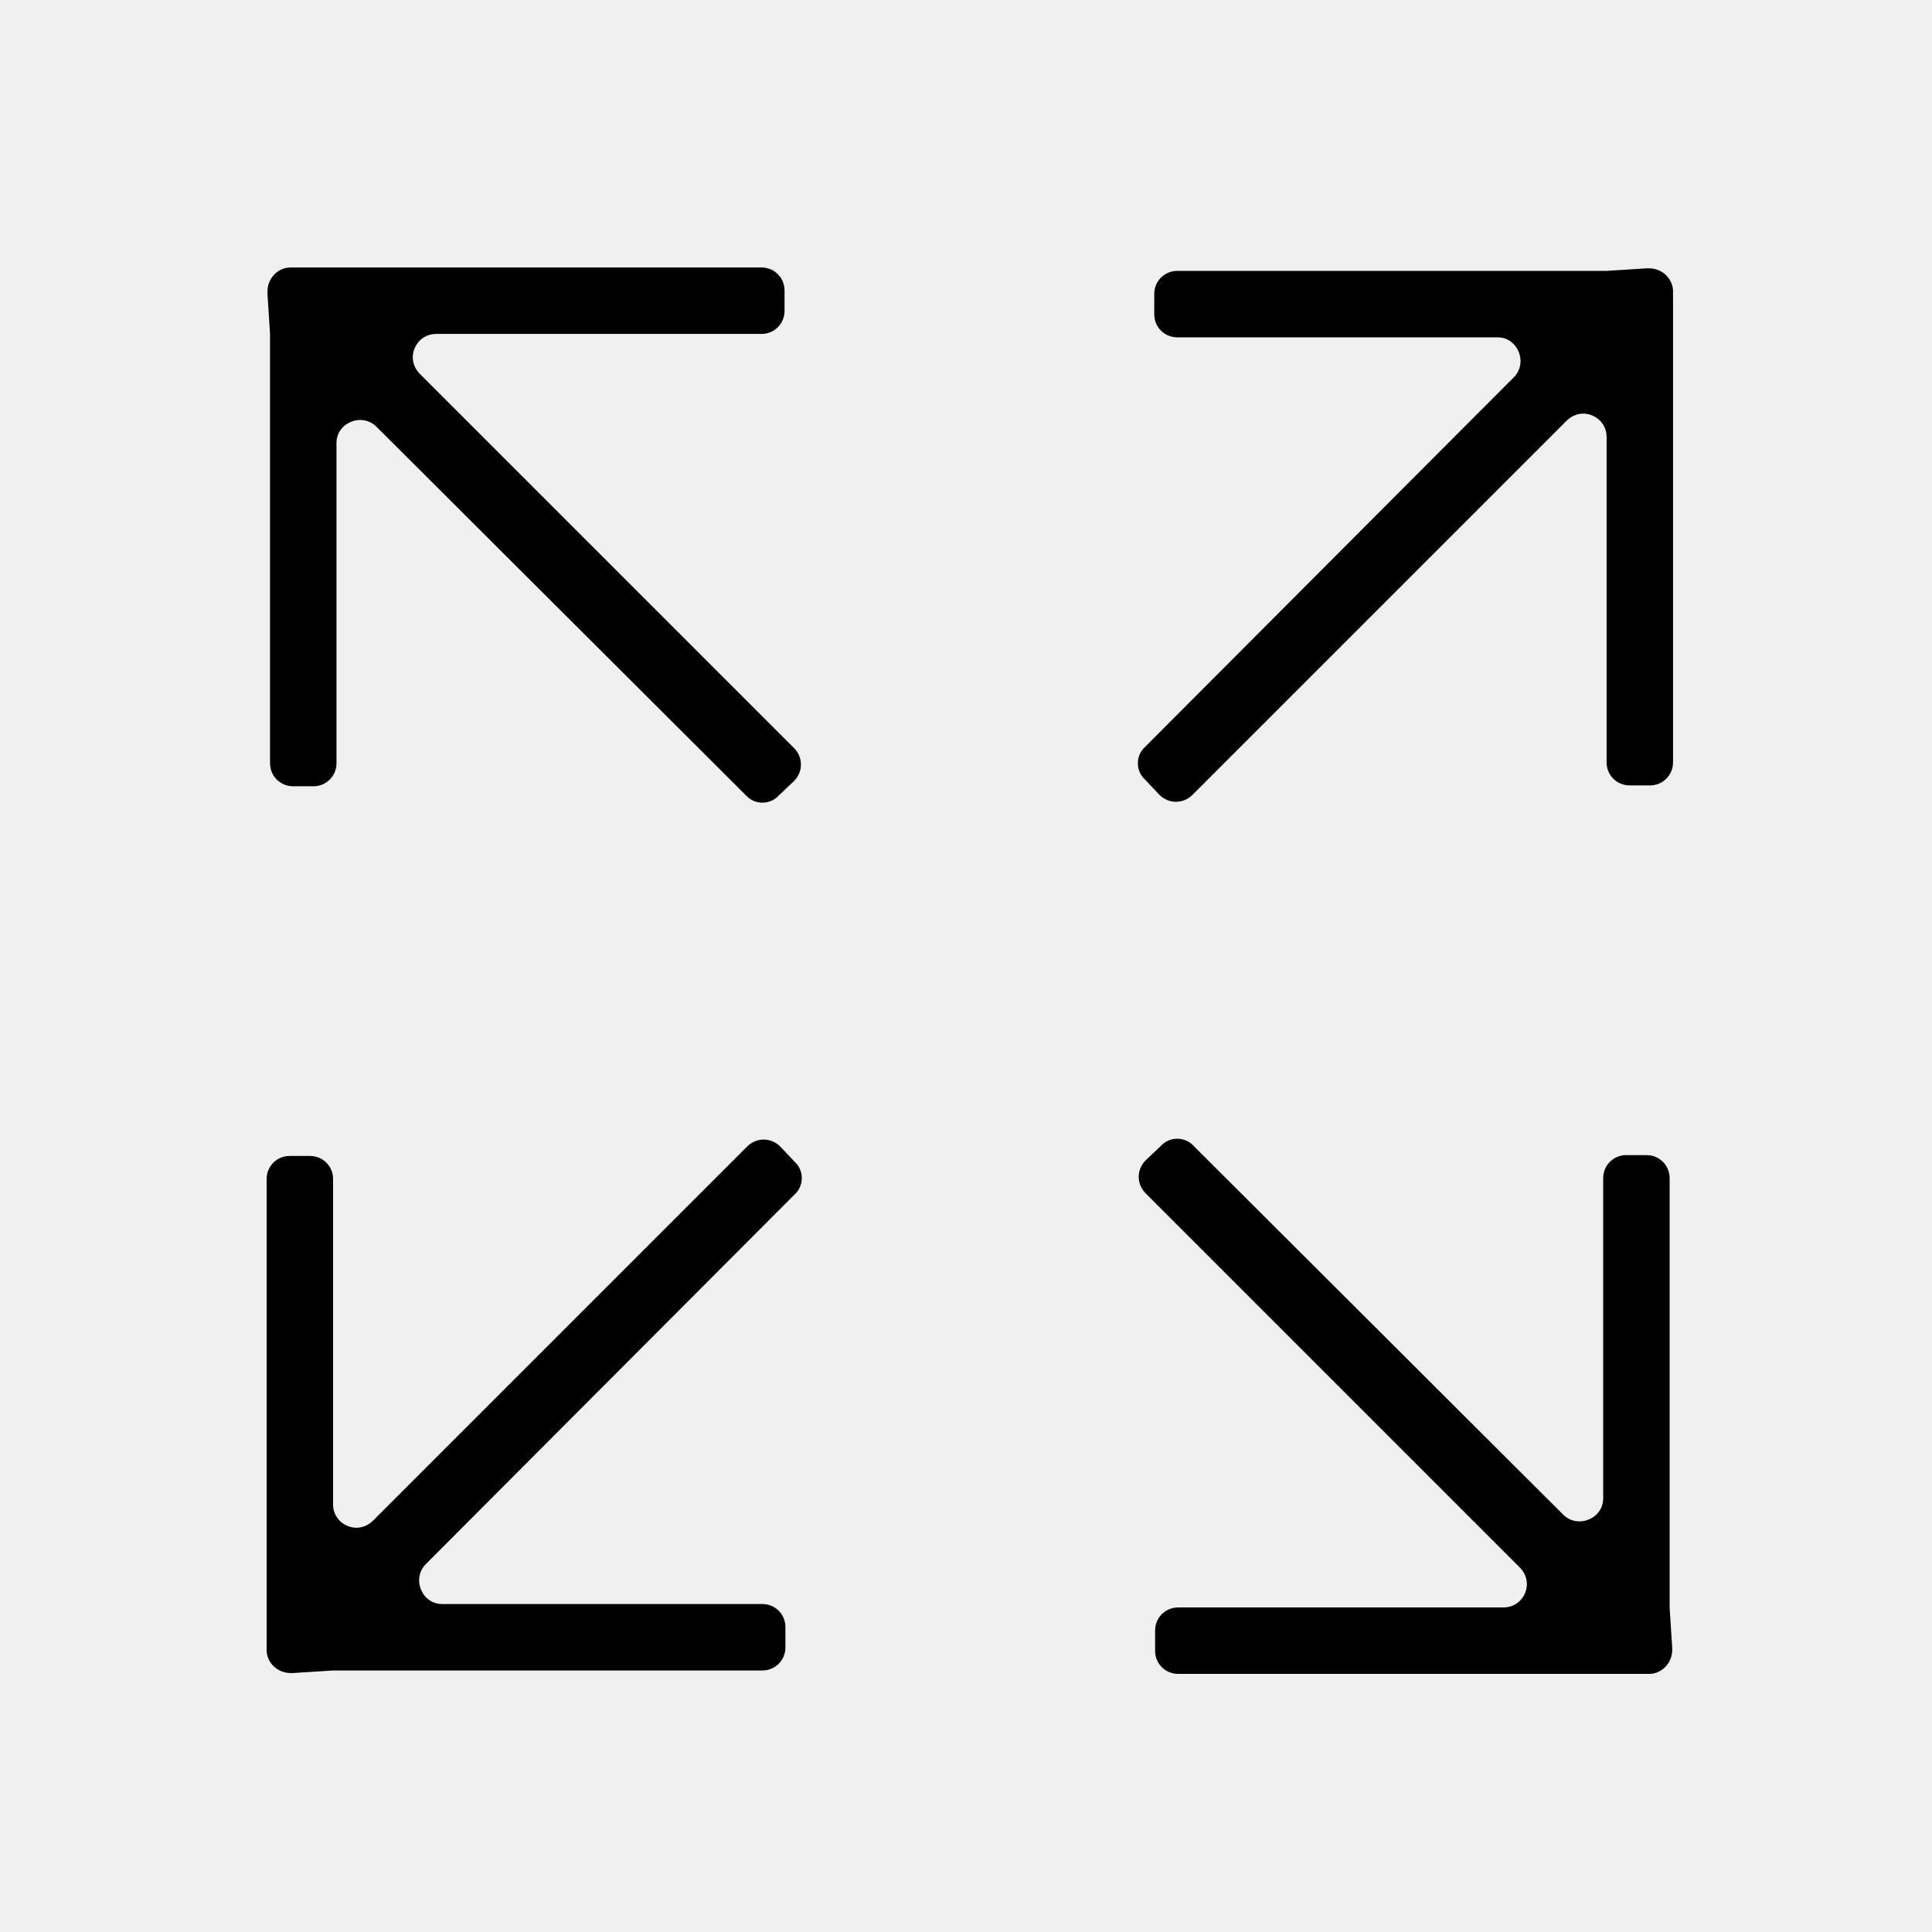
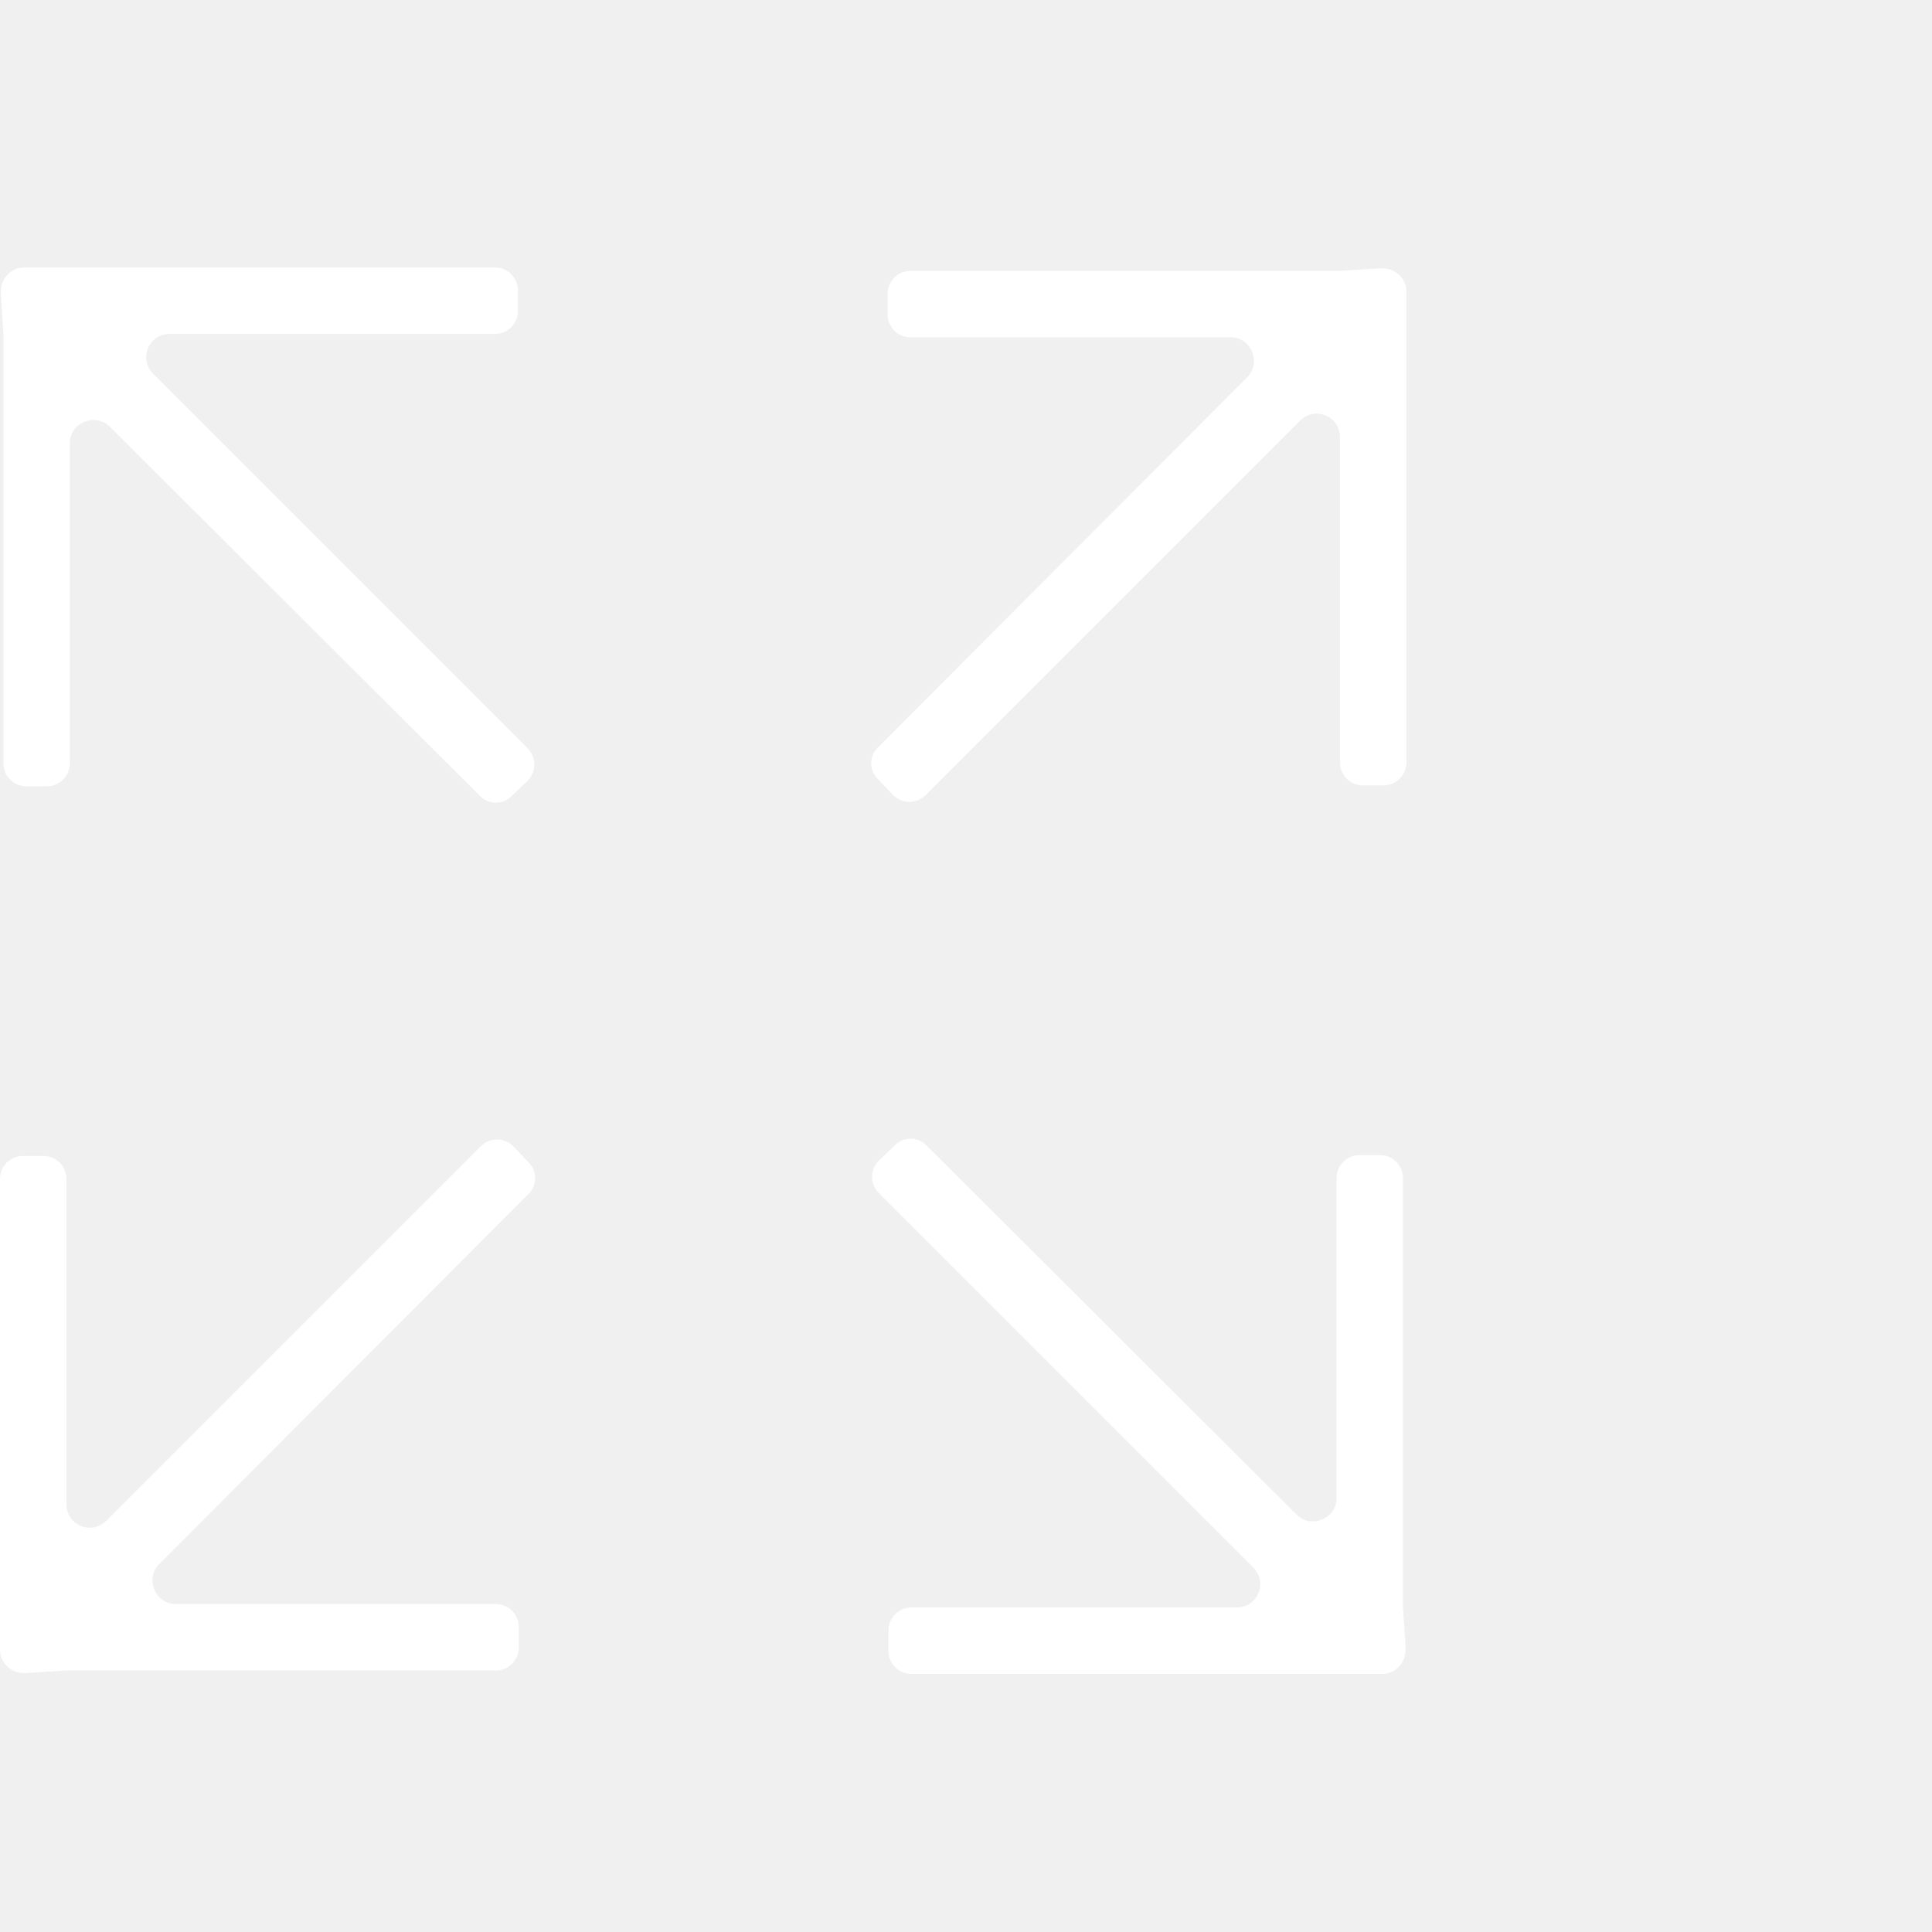
<svg xmlns="http://www.w3.org/2000/svg" version="1.1" id="Capa_1" x="0px" y="0px" viewBox="0 0 226.8 226.8" style="enable-background:new 0 0 226.8 226.8;" xml:space="preserve">
-   <path d="M87.6,93.4L44.2,50.1c-1.7-1.7-4.7-0.5-4.7,1.9v37.6c0,1.5-1.2,2.7-2.7,2.7h-2.4c-1.5,0-2.7-1.2-2.7-2.7V39.4  c0-0.1,0-0.1,0-0.2l-0.3-4.7c0-0.1,0-0.1,0-0.2v-0.1c0-1.5,1.2-2.8,2.7-2.8h55.3c1.5,0,2.7,1.2,2.7,2.7v2.4c0,1.5-1.2,2.7-2.7,2.7  H51.2c-2.4,0-3.7,2.9-1.9,4.7l43.9,43.9c1.1,1.1,1.1,2.8,0,3.9l-1.8,1.7C90.4,94.5,88.6,94.5,87.6,93.4z" />
-   <path d="M140.1,134.5l43.4,43.3c1.7,1.7,4.7,0.5,4.7-1.9v-37.6c0-1.5,1.2-2.7,2.7-2.7h2.4c1.5,0,2.7,1.2,2.7,2.7v50.2  c0,0.1,0,0.1,0,0.2l0.3,4.7c0,0.1,0,0.1,0,0.2v0.1c0,1.5-1.2,2.8-2.7,2.8h-55.3c-1.5,0-2.7-1.2-2.7-2.7v-2.4c0-1.5,1.2-2.7,2.7-2.7  h38.2c2.4,0,3.7-2.9,1.9-4.7l-43.9-43.9c-1.1-1.1-1.1-2.8,0-3.9l1.8-1.7C137.3,133.4,139.1,133.4,140.1,134.5z" />
-   <path d="M93.3,140.2L50,183.6c-1.7,1.7-0.5,4.7,1.9,4.7h37.6c1.5,0,2.7,1.2,2.7,2.7v2.4c0,1.5-1.2,2.7-2.7,2.7H39.3  c-0.1,0-0.1,0-0.2,0l-4.7,0.3c-0.1,0-0.1,0-0.2,0h-0.1c-1.5,0-2.8-1.2-2.8-2.7v-55.3c0-1.5,1.2-2.7,2.7-2.7h2.4  c1.5,0,2.7,1.2,2.7,2.7v38.2c0,2.4,2.9,3.7,4.7,1.9l43.9-43.9c1.1-1.1,2.8-1.1,3.9,0l1.7,1.8C94.4,137.4,94.4,139.2,93.3,140.2z" />
-   <path d="M134.4,87.7l43.3-43.4c1.7-1.7,0.5-4.7-1.9-4.7h-37.6c-1.5,0-2.7-1.2-2.7-2.7v-2.4c0-1.5,1.2-2.7,2.7-2.7h50.2  c0.1,0,0.1,0,0.2,0l4.7-0.3c0.1,0,0.1,0,0.2,0h0.1c1.5,0,2.8,1.2,2.8,2.7v55.3c0,1.5-1.2,2.7-2.7,2.7h-2.4c-1.5,0-2.7-1.2-2.7-2.7  V51.3c0-2.4-2.9-3.7-4.7-1.9L140,93.3c-1.1,1.1-2.8,1.1-3.9,0l-1.7-1.8C133.3,90.5,133.3,88.7,134.4,87.7z" />
+   <style type="text/css">
+ 	.st0{fill:#FFFFFF;}
+ </style>
+   <path class="st0" d="M56.3,93.4L12.9,50.1c-1.7-1.7-4.7-0.5-4.7,1.9v37.6c0,1.5-1.2,2.7-2.7,2.7H3.1c-1.5,0-2.7-1.2-2.7-2.7V39.4  c0-0.1,0-0.1,0-0.2l-0.3-4.7c0-0.1,0-0.1,0-0.2v-0.1c0-1.5,1.2-2.8,2.7-2.8h55.3c1.5,0,2.7,1.2,2.7,2.7v2.4c0,1.5-1.2,2.7-2.7,2.7  H19.9c-2.4,0-3.7,2.9-1.9,4.7l43.9,43.9c1.1,1.1,1.1,2.8,0,3.9l-1.8,1.7C59.1,94.5,57.3,94.5,56.3,93.4z" />
+   <path class="st0" d="M108.8,134.5l43.4,43.3c1.7,1.7,4.7,0.5,4.7-1.9v-37.6c0-1.5,1.2-2.7,2.7-2.7h2.4c1.5,0,2.7,1.2,2.7,2.7v50.2  c0,0.1,0,0.1,0,0.2l0.3,4.7c0,0.1,0,0.1,0,0.2v0.1c0,1.5-1.2,2.8-2.7,2.8H107c-1.5,0-2.7-1.2-2.7-2.7v-2.4c0-1.5,1.2-2.7,2.7-2.7  h38.2c2.4,0,3.7-2.9,1.9-4.7l-43.9-43.9c-1.1-1.1-1.1-2.8,0-3.9l1.8-1.7C106,133.4,107.8,133.4,108.8,134.5z" />
+   <path class="st0" d="M62,140.2l-43.3,43.4c-1.7,1.7-0.5,4.7,1.9,4.7h37.6c1.5,0,2.7,1.2,2.7,2.7v2.4c0,1.5-1.2,2.7-2.7,2.7H8  c-0.1,0-0.1,0-0.2,0l-4.7,0.3c-0.1,0-0.1,0-0.2,0H2.8c-1.5,0-2.8-1.2-2.8-2.7v-55.3c0-1.5,1.2-2.7,2.7-2.7h2.4  c1.5,0,2.7,1.2,2.7,2.7v38.2c0,2.4,2.9,3.7,4.7,1.9l43.9-43.9c1.1-1.1,2.8-1.1,3.9,0l1.7,1.8C63.1,137.4,63.1,139.2,62,140.2z" />
+   <path class="st0" d="M103.1,87.7l43.3-43.4c1.7-1.7,0.5-4.7-1.9-4.7h-37.6c-1.5,0-2.7-1.2-2.7-2.7v-2.4c0-1.5,1.2-2.7,2.7-2.7h50.2  c0.1,0,0.1,0,0.2,0l4.7-0.3c0.1,0,0.1,0,0.2,0h0.1c1.5,0,2.8,1.2,2.8,2.7v55.3c0,1.5-1.2,2.7-2.7,2.7H160c-1.5,0-2.7-1.2-2.7-2.7  V51.3c0-2.4-2.9-3.7-4.7-1.9l-43.9,43.9c-1.1,1.1-2.8,1.1-3.9,0l-1.7-1.8C102,90.5,102,88.7,103.1,87.7z" />
</svg>
